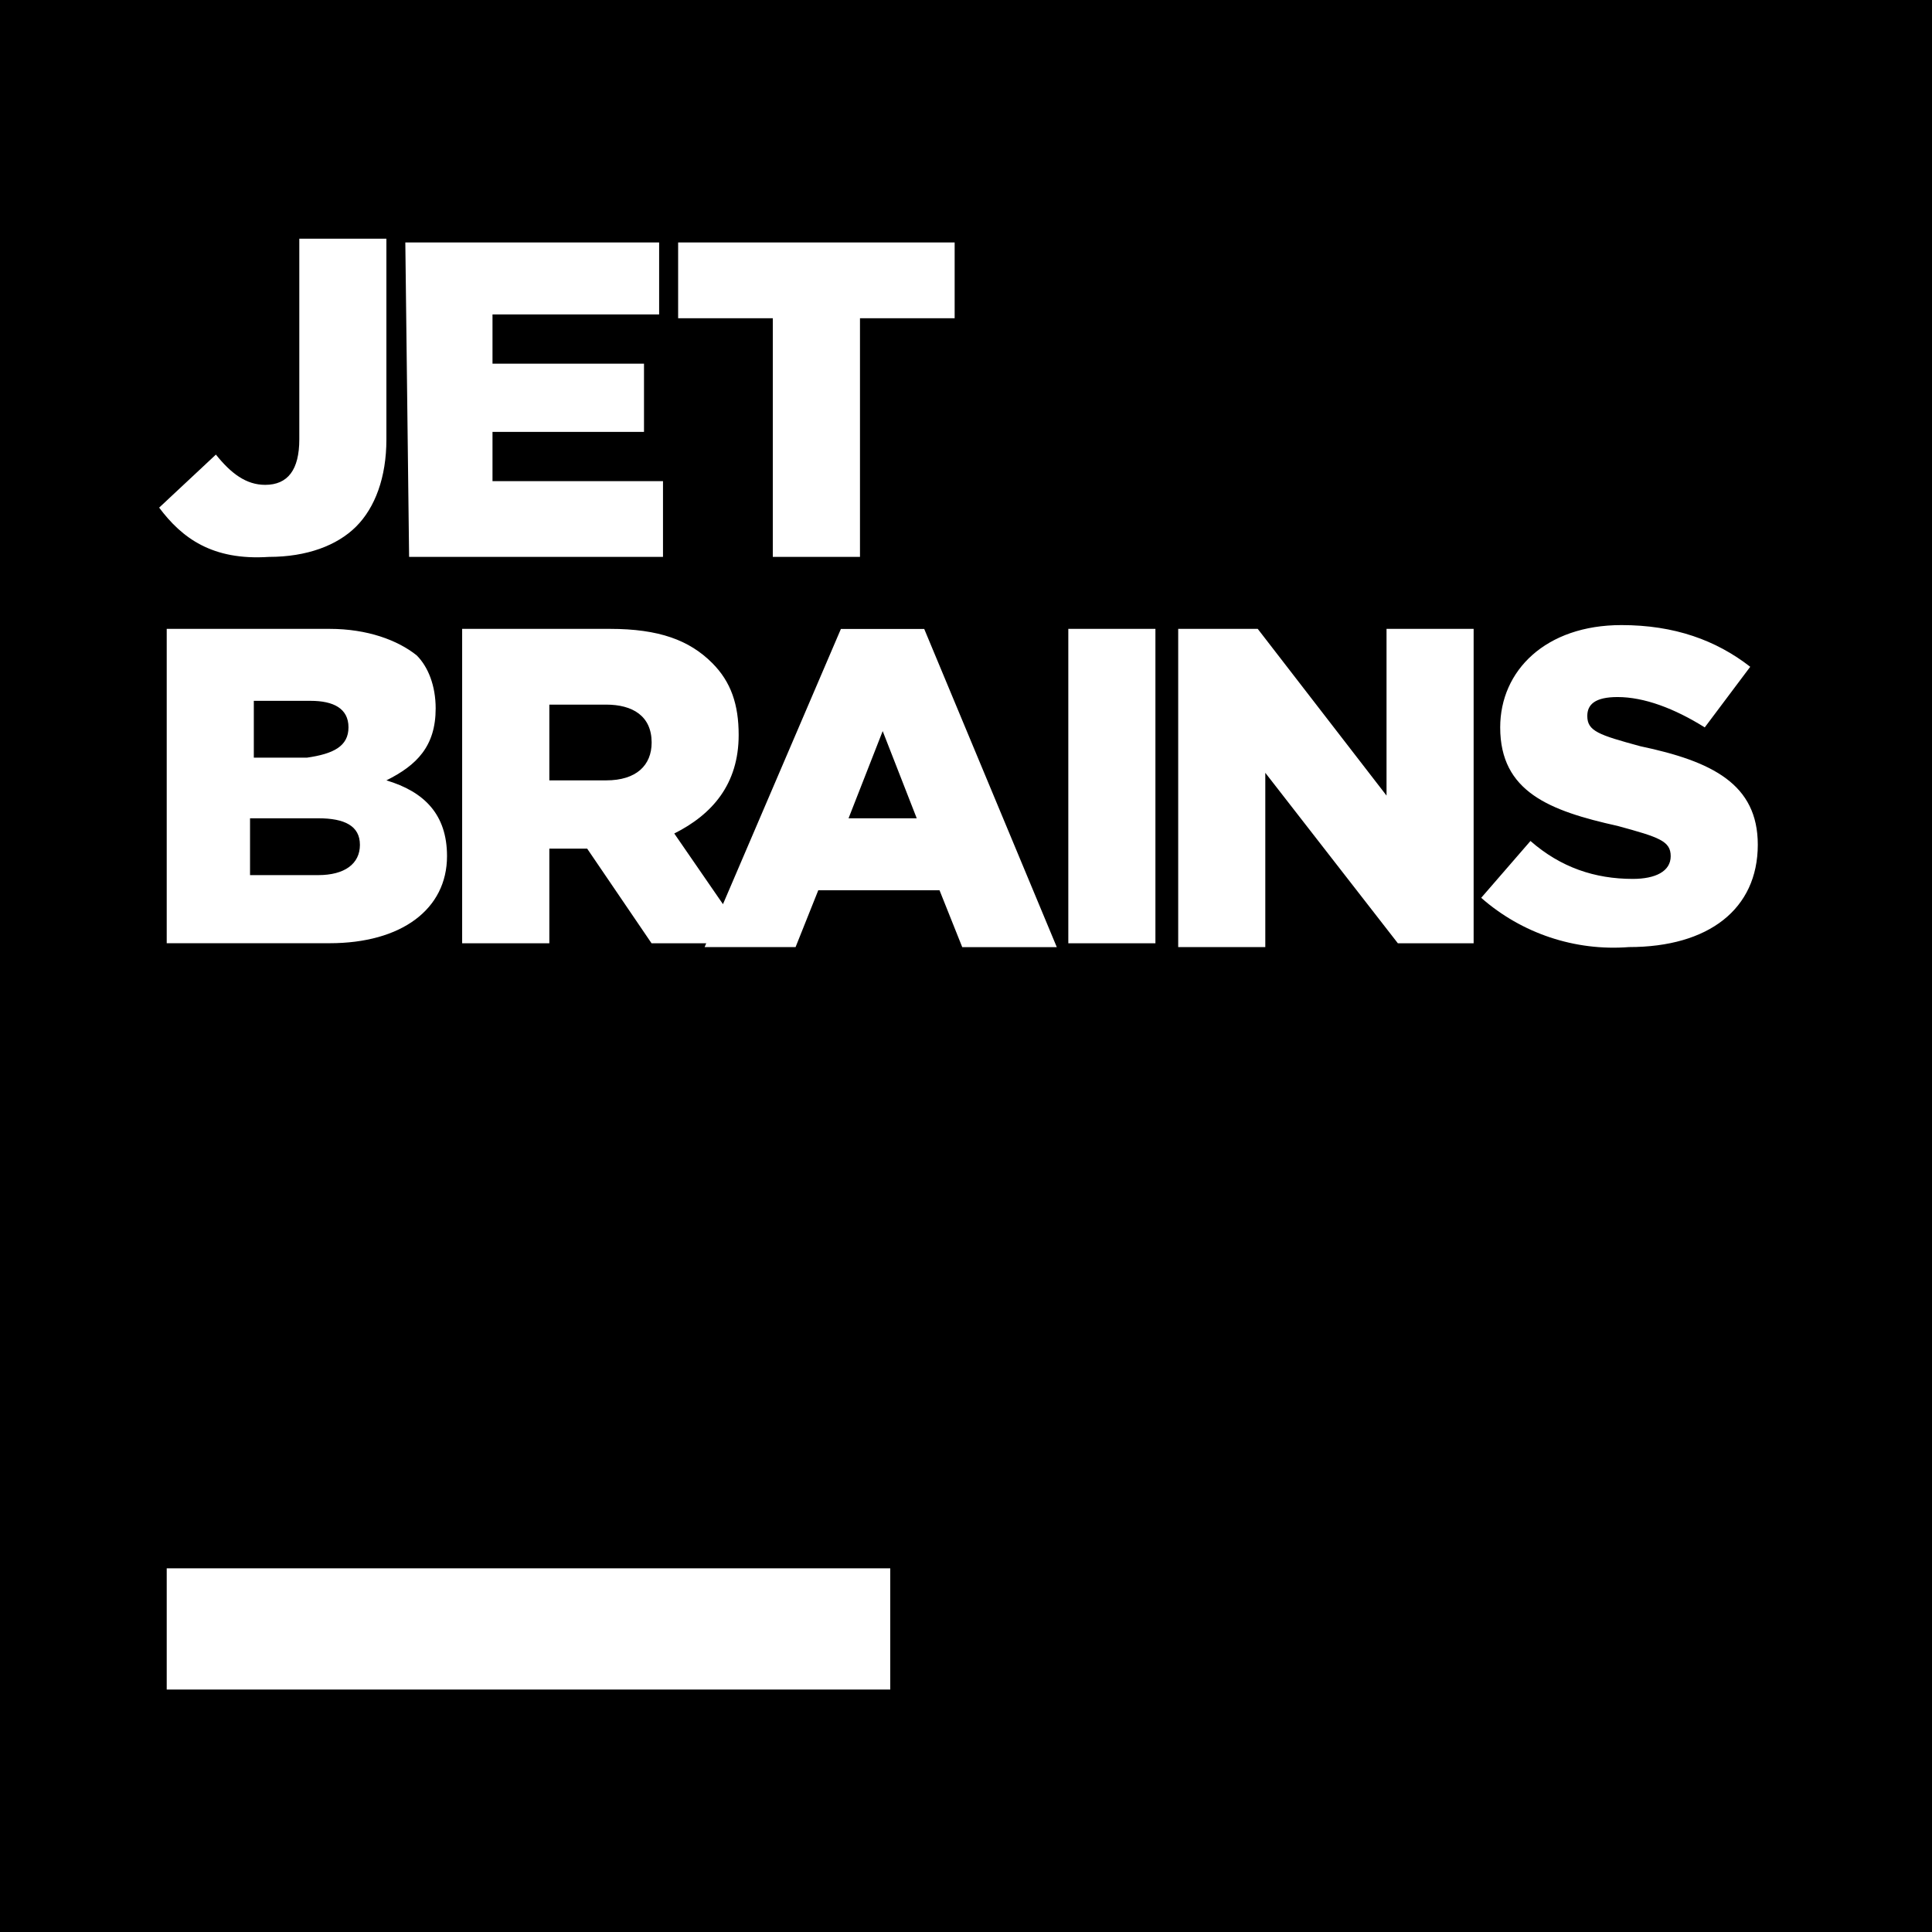
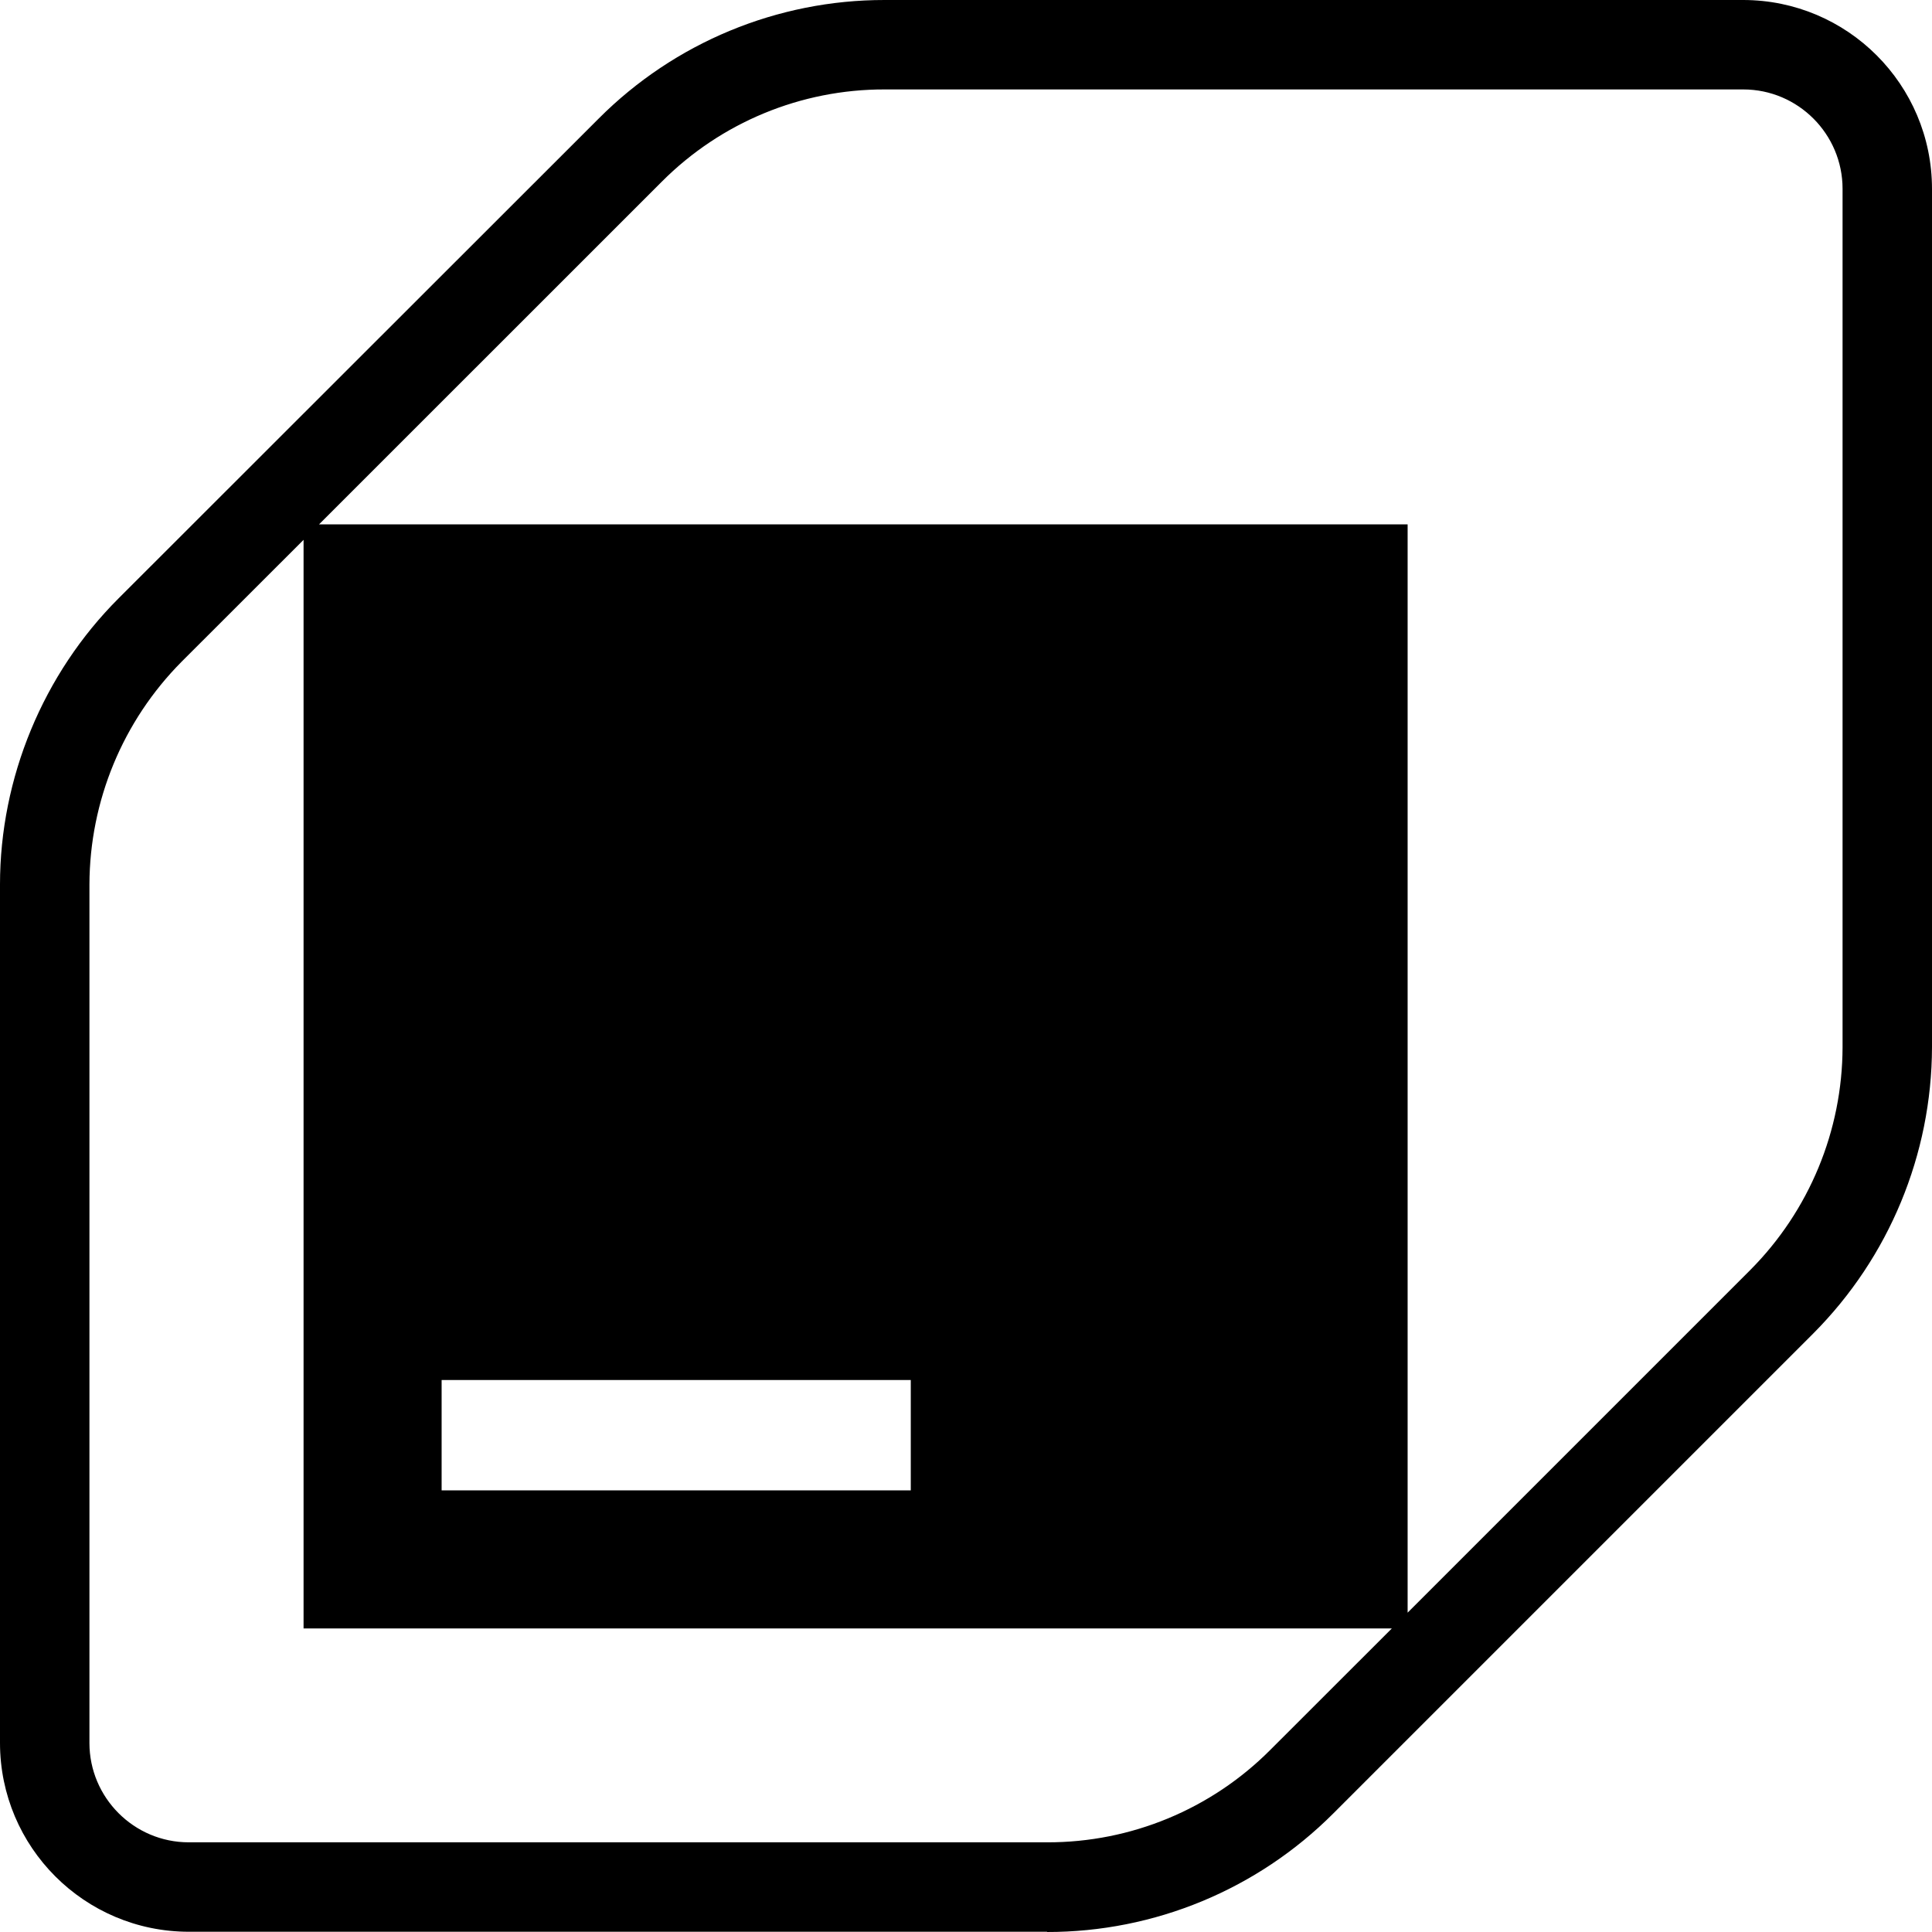
<svg xmlns="http://www.w3.org/2000/svg" role="img" viewBox="0 0 24 24">
-   <path d="M7.529 8.753h-.705v.941h.706c.376 0 .565-.188.565-.471-.001-.329-.236-.47-.566-.47zm-3.2.282c0-.235-.188-.329-.471-.329h-.705v.706h.659c.329-.047.517-.141.517-.377zm6.212 1.13h.847l-.423-1.083zm-6.588 0h-.847v.706h.847c.329 0 .518-.141.518-.376s-.189-.33-.518-.33zM0 0v24h24V0H0zm8.424 3.012h3.435v.941h-1.176v2.965H9.6V3.953H8.424v-.941zm-.236 0v.894h-2.07v.612H8v.847H6.118v.612h2.118v.941H5.082l-.047-3.906h3.153zm-2.635 7.623c0 .659-.565 1.082-1.459 1.082H2.071V7.812h2.023c.471 0 .847.141 1.082.329.142.141.236.377.236.659 0 .471-.235.706-.612.894.471.141.753.424.753.941zM2.682 5.647c.188.235.376.376.612.376.282 0 .424-.188.424-.565V2.965H4.8v2.494c0 .471-.141.847-.376 1.082s-.612.377-1.083.377c-.706.047-1.082-.236-1.364-.612l.705-.659zm8.377 15.341H2.071v-1.506h8.988v1.506zm.894-9.223l-.282-.706h-1.506l-.282.706h-1.13l.02-.047h-.679l-.8-1.176h-.47v1.176H5.741V7.812h1.835c.612 0 .988.141 1.271.424.235.235.329.518.329.894 0 .612-.329.988-.8 1.224l.605.878 1.465-3.419h1.035l1.647 3.953h-1.175zm2.4-.047h-1.082V7.812h1.082v3.906zm3.953 0h-.941L15.718 9.6v2.165h-1.082V7.812h.988l1.6 2.071V7.812h1.082v3.906zm1.929.047a2.488 2.488 0 0 1-1.835-.612l.612-.706c.376.329.8.471 1.271.471.282 0 .471-.094.471-.282s-.141-.235-.659-.376c-.847-.188-1.459-.424-1.459-1.224 0-.706.565-1.271 1.506-1.271.659 0 1.176.188 1.6.518l-.565.753c-.377-.236-.753-.377-1.083-.377-.282 0-.376.094-.376.235 0 .188.141.235.659.376.894.188 1.459.471 1.459 1.224-.001.8-.612 1.271-1.601 1.271z" />
+   <path d="M2.345 23.997A2.347 2.347 0 0 1 0 21.652V10.988C0 9.665.535 8.37 1.473 7.433l5.965-5.961A5.01 5.01 0 0 1 10.989 0h10.666A2.347 2.347 0 0 1 24 2.345v10.664a5.056 5.056 0 0 1-1.473 3.554l-5.965 5.965A5.017 5.017 0 0 1 13.007 24v-.003H2.345Zm8.969-6.854H5.486v1.371h5.828v-1.371ZM3.963 6.514h13.523v13.519l4.257-4.257a3.936 3.936 0 0 0 1.146-2.767V2.345c0-.678-.552-1.234-1.234-1.234H10.989a3.897 3.897 0 0 0-2.767 1.145L3.963 6.514Zm-.192.192L2.256 8.22a3.944 3.944 0 0 0-1.145 2.768v10.664c0 .678.552 1.234 1.234 1.234h10.666a3.9 3.9 0 0 0 2.767-1.146l1.512-1.511H3.771V6.706Z" />
</svg>
